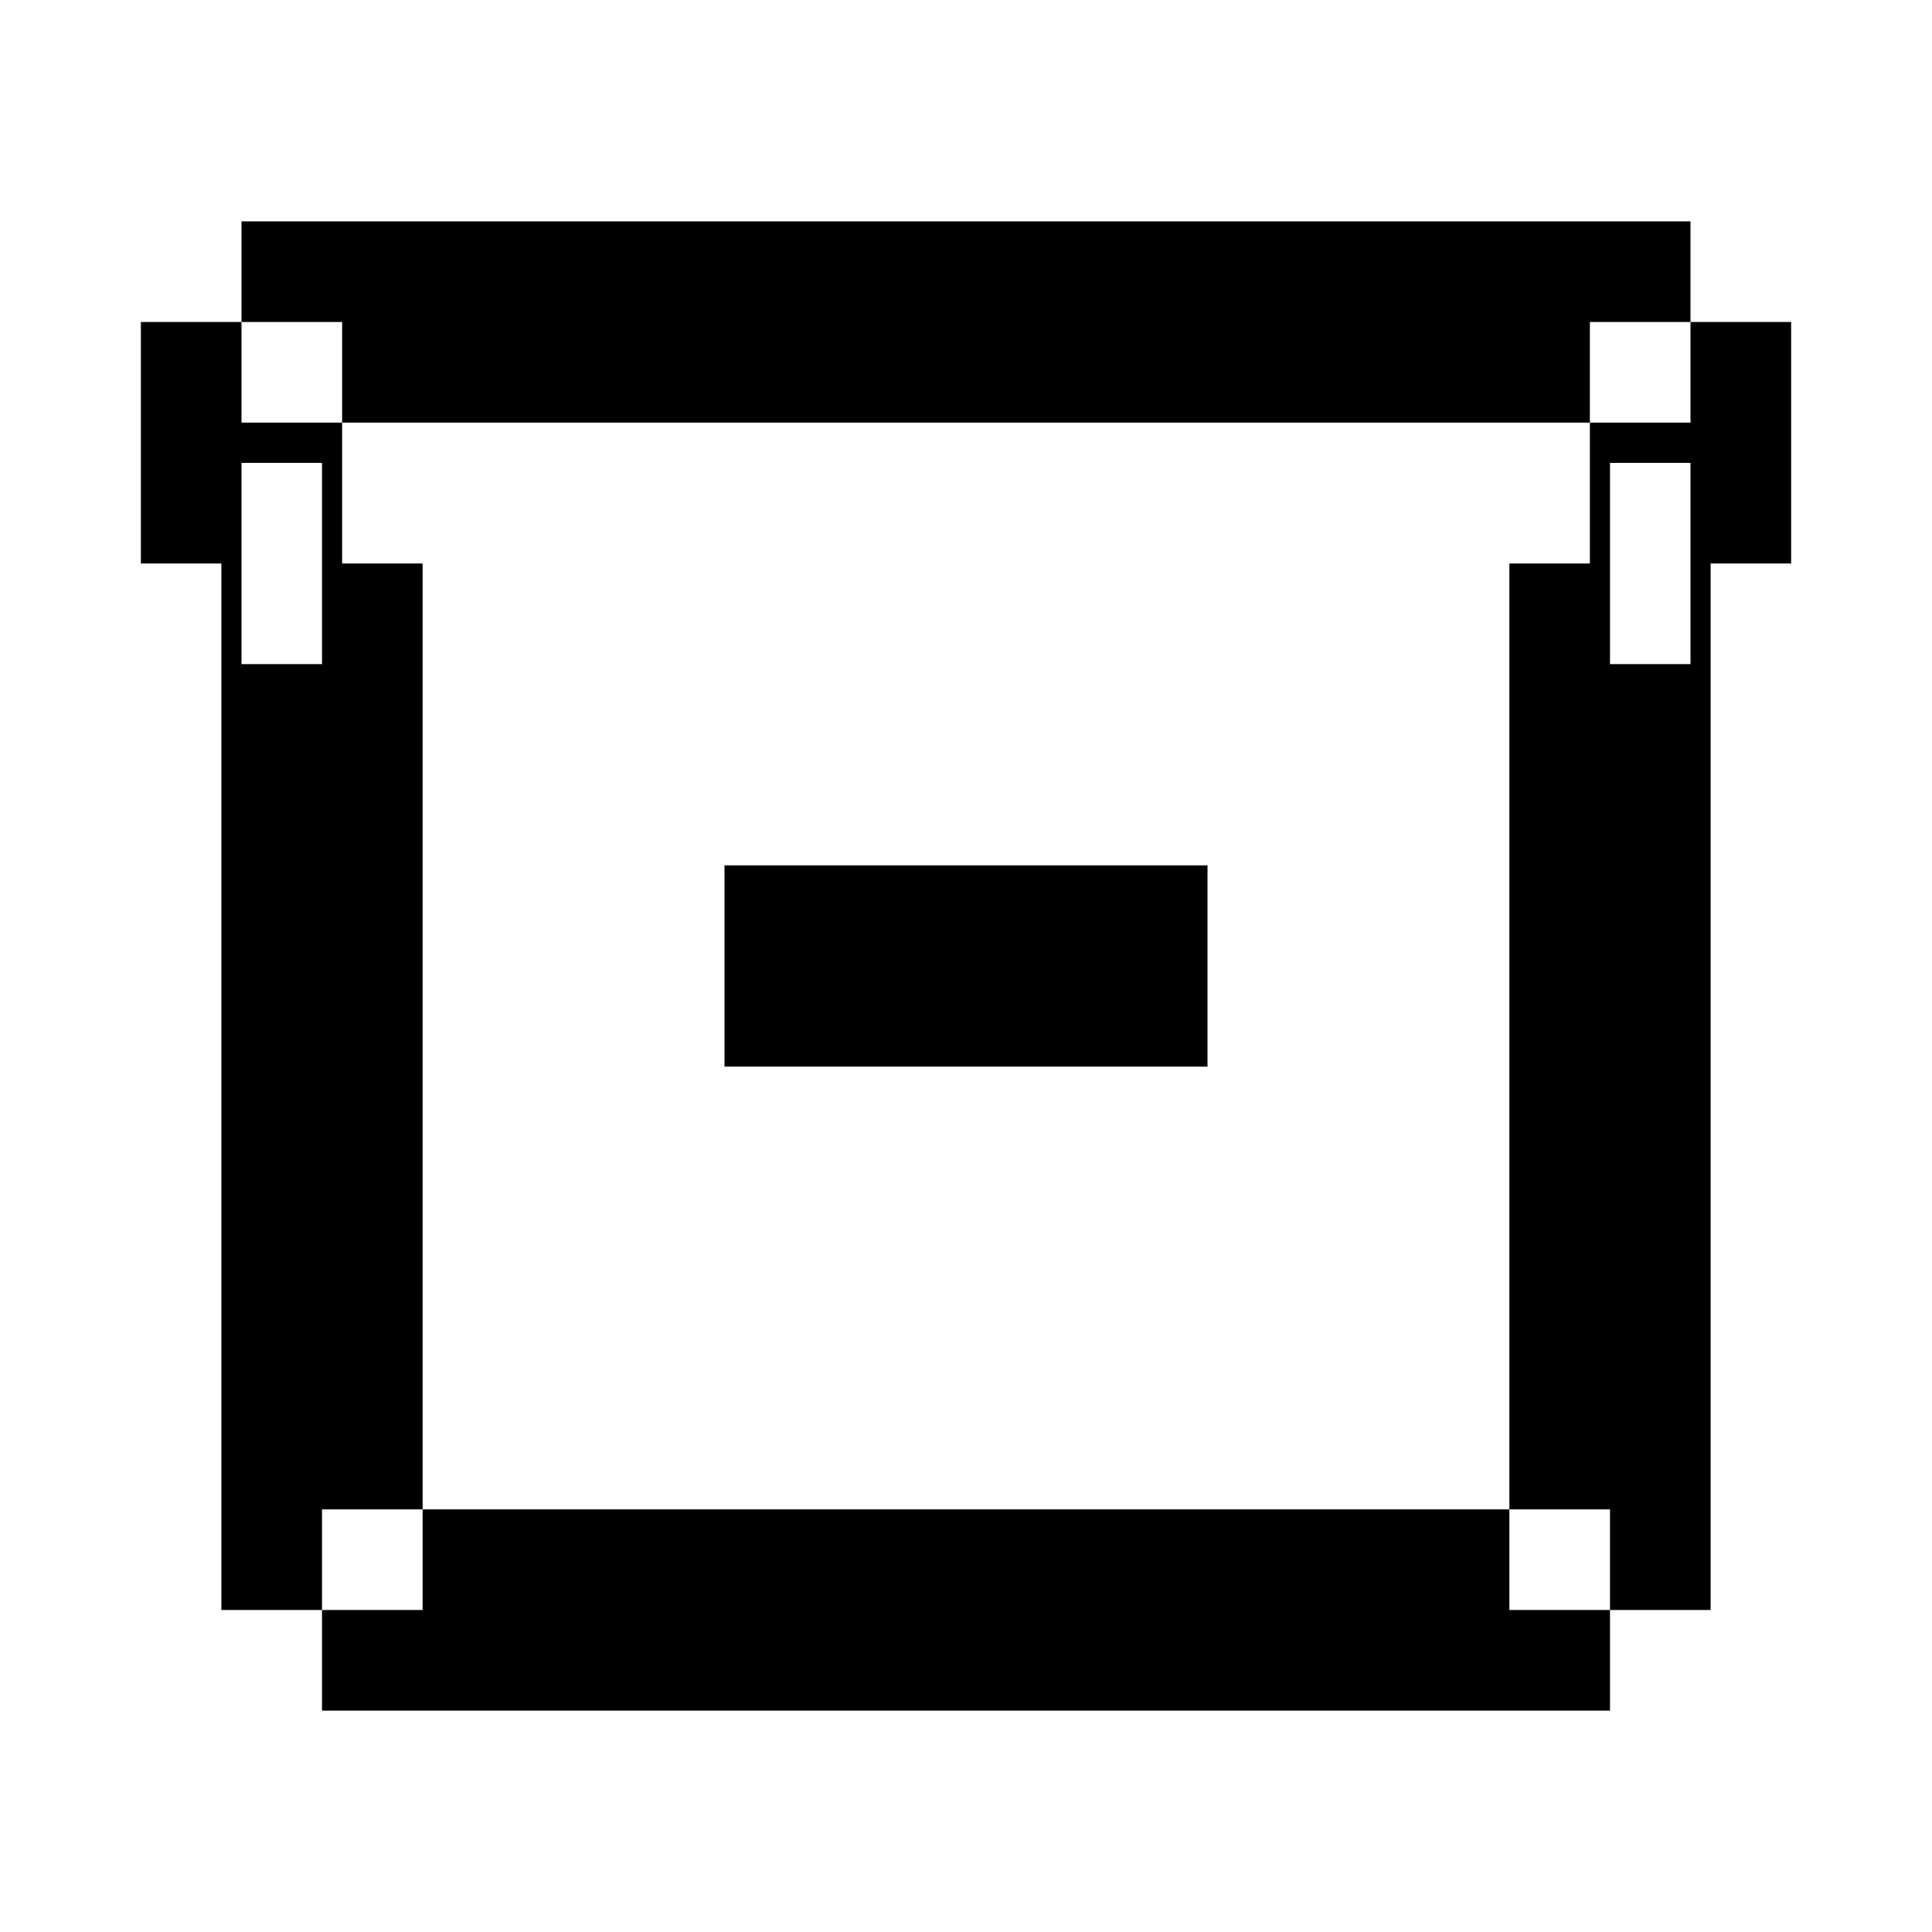
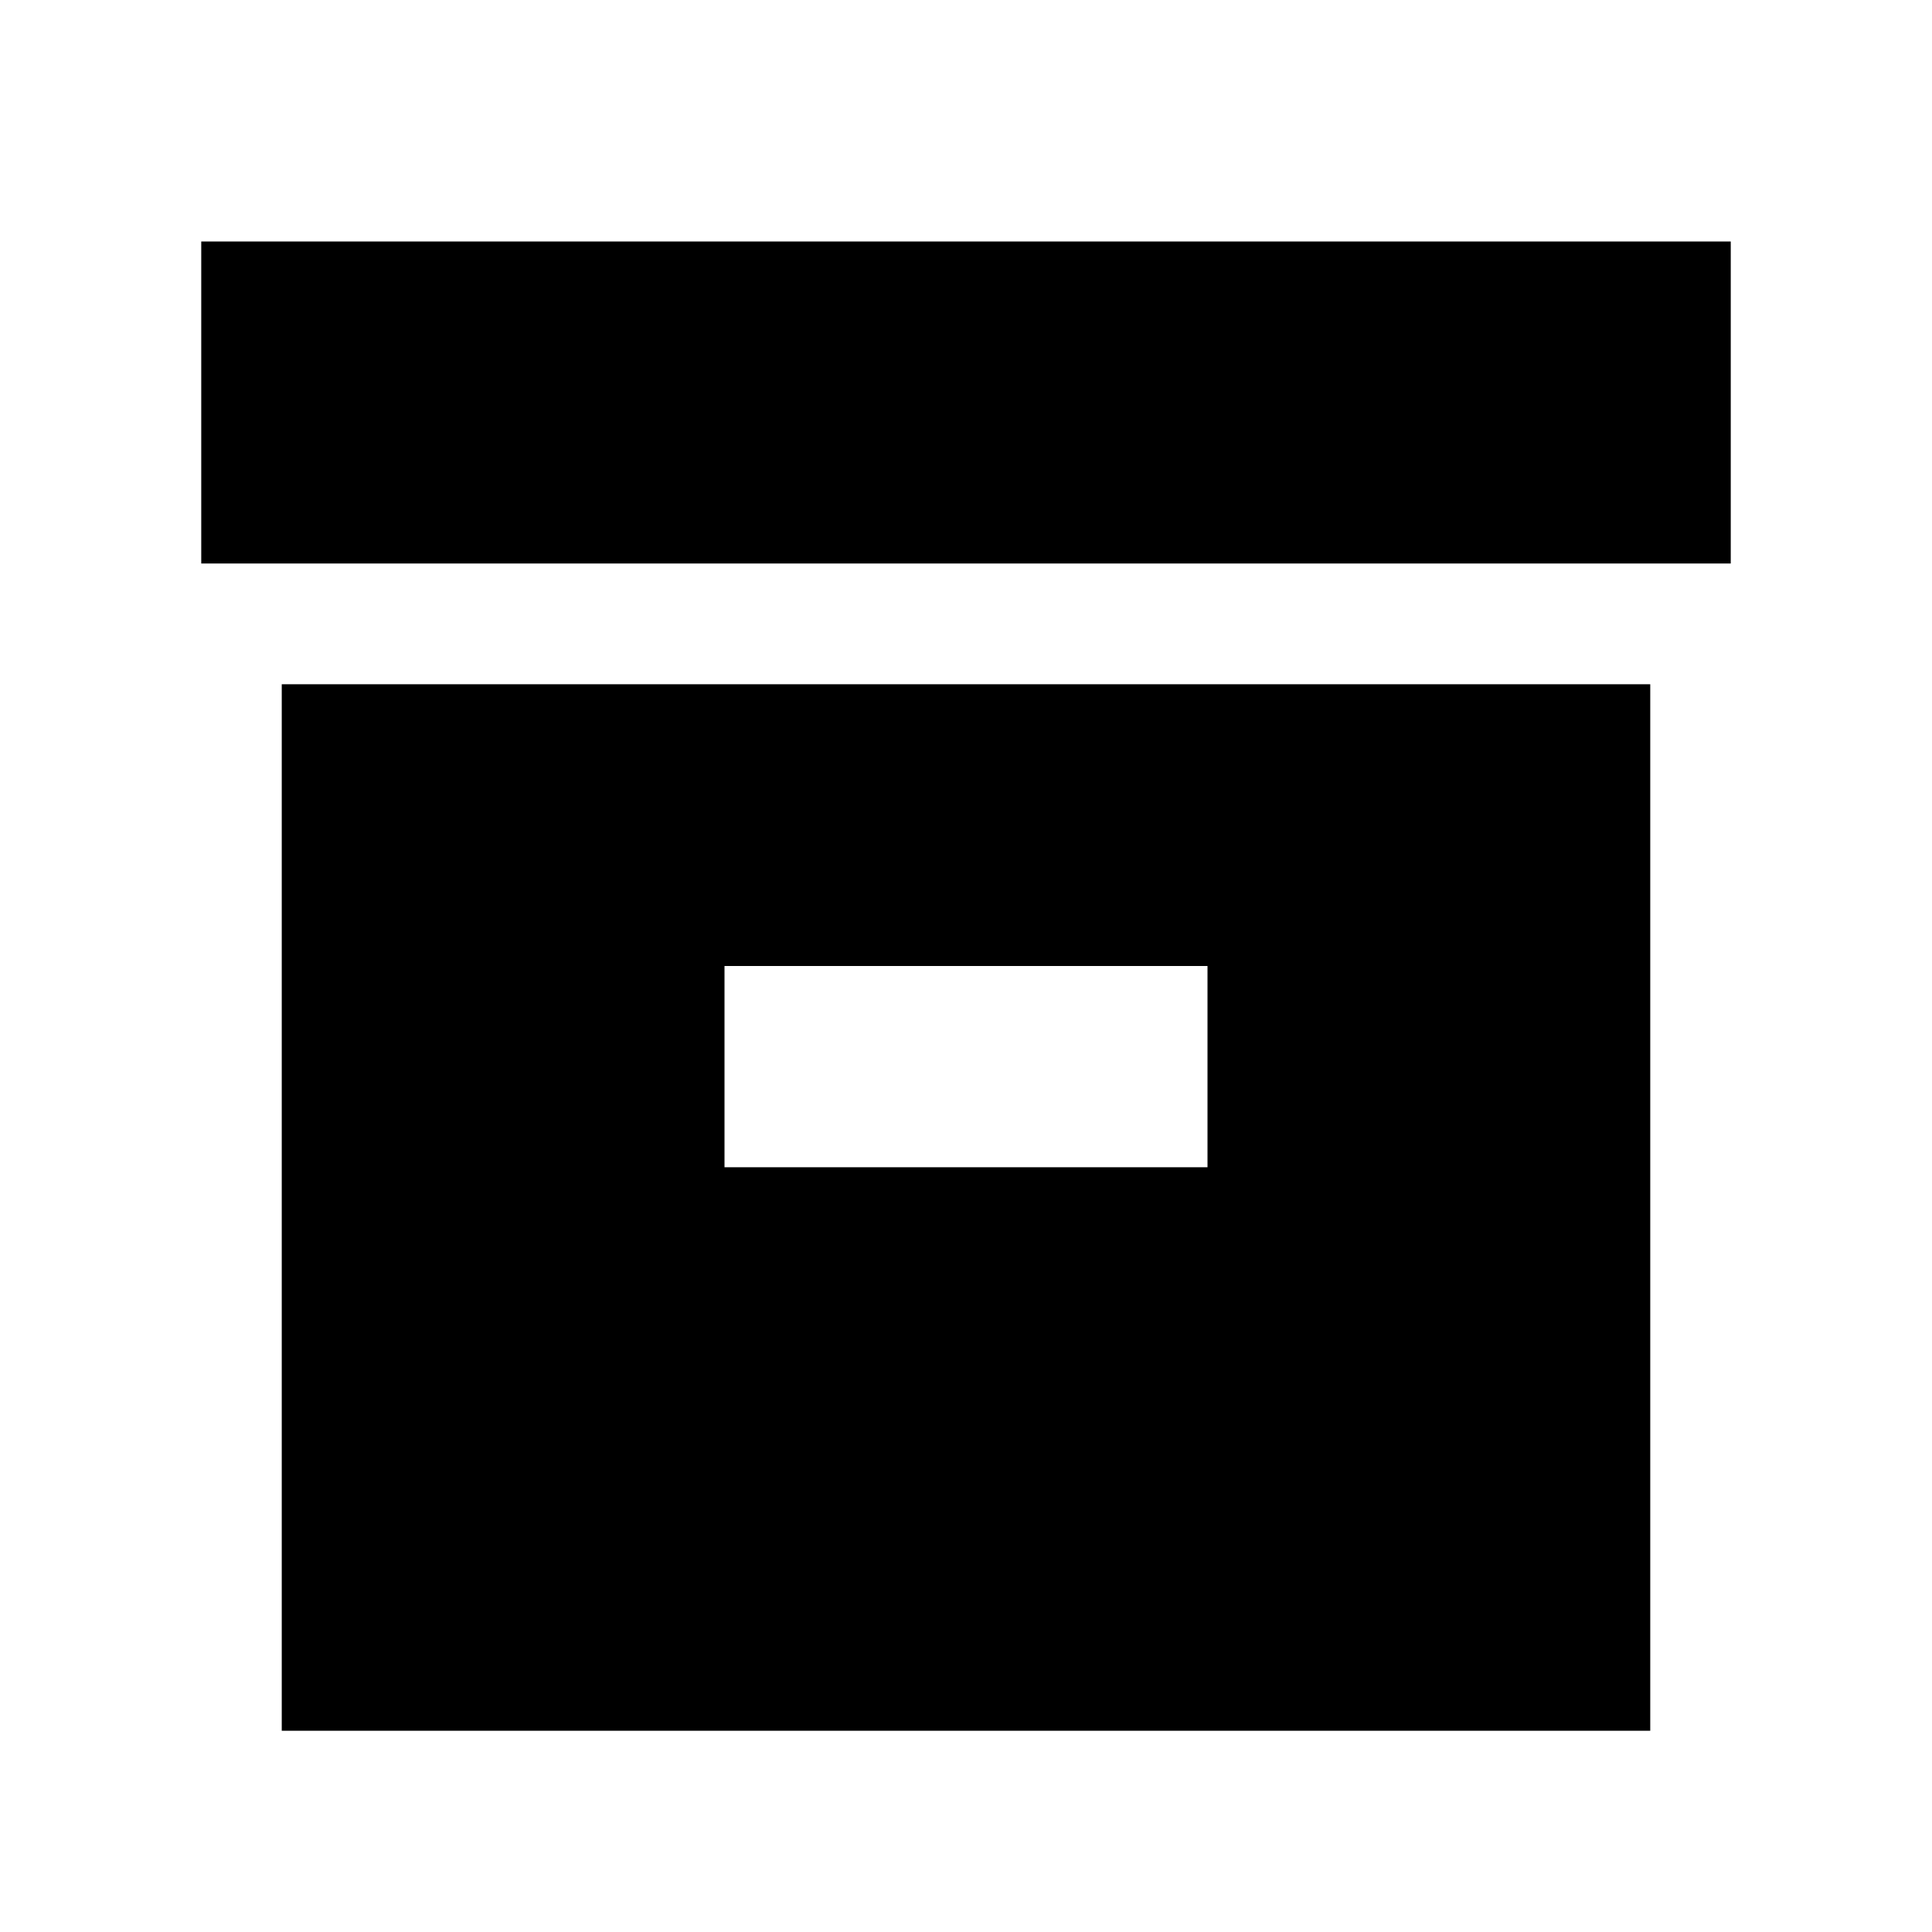
<svg xmlns="http://www.w3.org/2000/svg" width="24" height="24" viewBox="0 0 24 24" fill="currentColor" stroke="none" stroke-width="2.24" stroke-linecap="round" stroke-linejoin="round" fill-rule="evenodd" clip-rule="evenodd" aria-hidden="true">
-   <path d="M4 8.25 L4.8 8.25 L5.6 8.25 L6.4 8.25 L7.2 8.25 L8 8.25 L8.8 8.25 L9.6 8.25 L10.4 8.25 L11.2 8.25 L12 8.25 L12.8 8.25 L13.6 8.25 L14.4 8.25 L15.2 8.25 L16 8.25 L16.8 8.25 L17.6 8.25 L18.4 8.25 L19.2 8.25 L20 8.25 L20 5.75 L19.2 5.75 L18.4 5.75 L17.6 5.75 L16.8 5.75 L16 5.75 L15.2 5.75 L14.4 5.75 L13.6 5.75 L12.8 5.75 L12 5.75 L11.2 5.75 L10.4 5.75 L9.6 5.75 L8.8 5.75 L8 5.75 L7.2 5.75 L6.4 5.75 L5.6 5.75 L4.8 5.75 L4 5.75 z M18.75 7 L18.75 7.76 L18.75 8.53 L18.75 9.29 L18.75 10.06 L18.75 10.82 L18.75 11.59 L18.75 12.35 L18.75 13.12 L18.75 13.88 L18.75 14.65 L18.75 15.41 L18.75 16.18 L18.75 16.94 L18.75 17.71 L18.75 18.47 L18.75 19.24 L18.75 20 L21.25 20 L21.25 19.24 L21.25 18.47 L21.25 17.71 L21.25 16.94 L21.25 16.18 L21.25 15.41 L21.25 14.65 L21.25 13.88 L21.25 13.12 L21.25 12.35 L21.25 11.59 L21.25 10.82 L21.25 10.06 L21.25 9.29 L21.25 8.53 L21.25 7.76 L21.25 7 z M20 18.75 L19.2 18.75 L18.4 18.75 L17.6 18.75 L16.8 18.75 L16 18.75 L15.2 18.75 L14.4 18.75 L13.6 18.75 L12.8 18.75 L12 18.75 L11.2 18.75 L10.4 18.75 L9.6 18.75 L8.8 18.75 L8 18.75 L7.2 18.75 L6.4 18.75 L5.6 18.75 L4.8 18.75 L4 18.75 L4 21.25 L4.8 21.25 L5.6 21.25 L6.4 21.25 L7.2 21.25 L8 21.25 L8.8 21.25 L9.6 21.25 L10.4 21.25 L11.2 21.25 L12 21.25 L12.8 21.25 L13.6 21.25 L14.4 21.25 L15.2 21.25 L16 21.25 L16.8 21.25 L17.6 21.25 L18.4 21.25 L19.2 21.25 L20 21.25 z M5.25 20 L5.25 19.24 L5.25 18.47 L5.25 17.71 L5.25 16.94 L5.25 16.18 L5.25 15.41 L5.25 14.65 L5.25 13.88 L5.25 13.12 L5.25 12.35 L5.25 11.59 L5.25 10.82 L5.25 10.06 L5.25 9.29 L5.25 8.53 L5.25 7.76 L5.25 7 L2.75 7 L2.75 7.76 L2.75 8.53 L2.75 9.29 L2.75 10.06 L2.75 10.82 L2.75 11.59 L2.75 12.35 L2.75 13.12 L2.75 13.88 L2.75 14.65 L2.75 15.41 L2.75 16.18 L2.75 16.94 L2.75 17.71 L2.75 18.47 L2.75 19.24 L2.75 20 z M3 5.25 L3.78 5.25 L4.57 5.25 L5.35 5.25 L6.13 5.25 L6.91 5.25 L7.7 5.25 L8.48 5.25 L9.26 5.25 L10.04 5.25 L10.83 5.25 L11.61 5.25 L12.39 5.25 L13.17 5.25 L13.96 5.25 L14.74 5.25 L15.52 5.25 L16.3 5.25 L17.09 5.25 L17.87 5.25 L18.65 5.25 L19.43 5.25 L20.22 5.25 L21 5.25 L21 2.75 L20.22 2.75 L19.43 2.75 L18.65 2.75 L17.87 2.75 L17.09 2.75 L16.3 2.75 L15.52 2.75 L14.74 2.75 L13.96 2.75 L13.17 2.75 L12.39 2.75 L11.61 2.75 L10.83 2.75 L10.04 2.75 L9.26 2.75 L8.48 2.75 L7.7 2.75 L6.91 2.75 L6.13 2.75 L5.35 2.75 L4.57 2.75 L3.78 2.75 L3 2.75 z M19.75 4 L19.75 4.75 L19.75 5.5 L19.75 6.25 L19.75 7 L22.25 7 L22.25 6.25 L22.25 5.5 L22.25 4.75 L22.25 4 z M21 5.75 L20.22 5.75 L19.43 5.75 L18.65 5.75 L17.87 5.75 L17.09 5.75 L16.3 5.75 L15.52 5.75 L14.74 5.75 L13.96 5.75 L13.17 5.75 L12.39 5.75 L11.61 5.75 L10.83 5.75 L10.04 5.75 L9.26 5.75 L8.48 5.75 L7.7 5.75 L6.91 5.75 L6.13 5.75 L5.35 5.75 L4.57 5.75 L3.78 5.75 L3 5.75 L3 8.25 L3.78 8.25 L4.57 8.25 L5.35 8.25 L6.13 8.25 L6.91 8.25 L7.7 8.25 L8.48 8.25 L9.26 8.25 L10.04 8.25 L10.83 8.25 L11.61 8.25 L12.39 8.25 L13.17 8.25 L13.96 8.25 L14.74 8.25 L15.52 8.25 L16.3 8.25 L17.09 8.25 L17.87 8.25 L18.65 8.25 L19.43 8.25 L20.22 8.25 L21 8.25 z M4.25 7 L4.25 6.25 L4.25 5.5 L4.25 4.75 L4.25 4 L1.75 4 L1.75 4.75 L1.75 5.5 L1.75 6.25 L1.75 7 z M9 13.25 L9.75 13.25 L10.5 13.25 L11.25 13.25 L12 13.25 L12.75 13.25 L13.5 13.25 L14.25 13.25 L15 13.25 L15 10.75 L14.25 10.75 L13.5 10.75 L12.75 10.75 L12 10.75 L11.25 10.75 L10.5 10.75 L9.75 10.75 L9 10.75 z" />
+   <path d="M2.5 3h19v4h-19zM3.5 8.5h17v13h-17zM9 12h6v2.5H9z" />
</svg>
